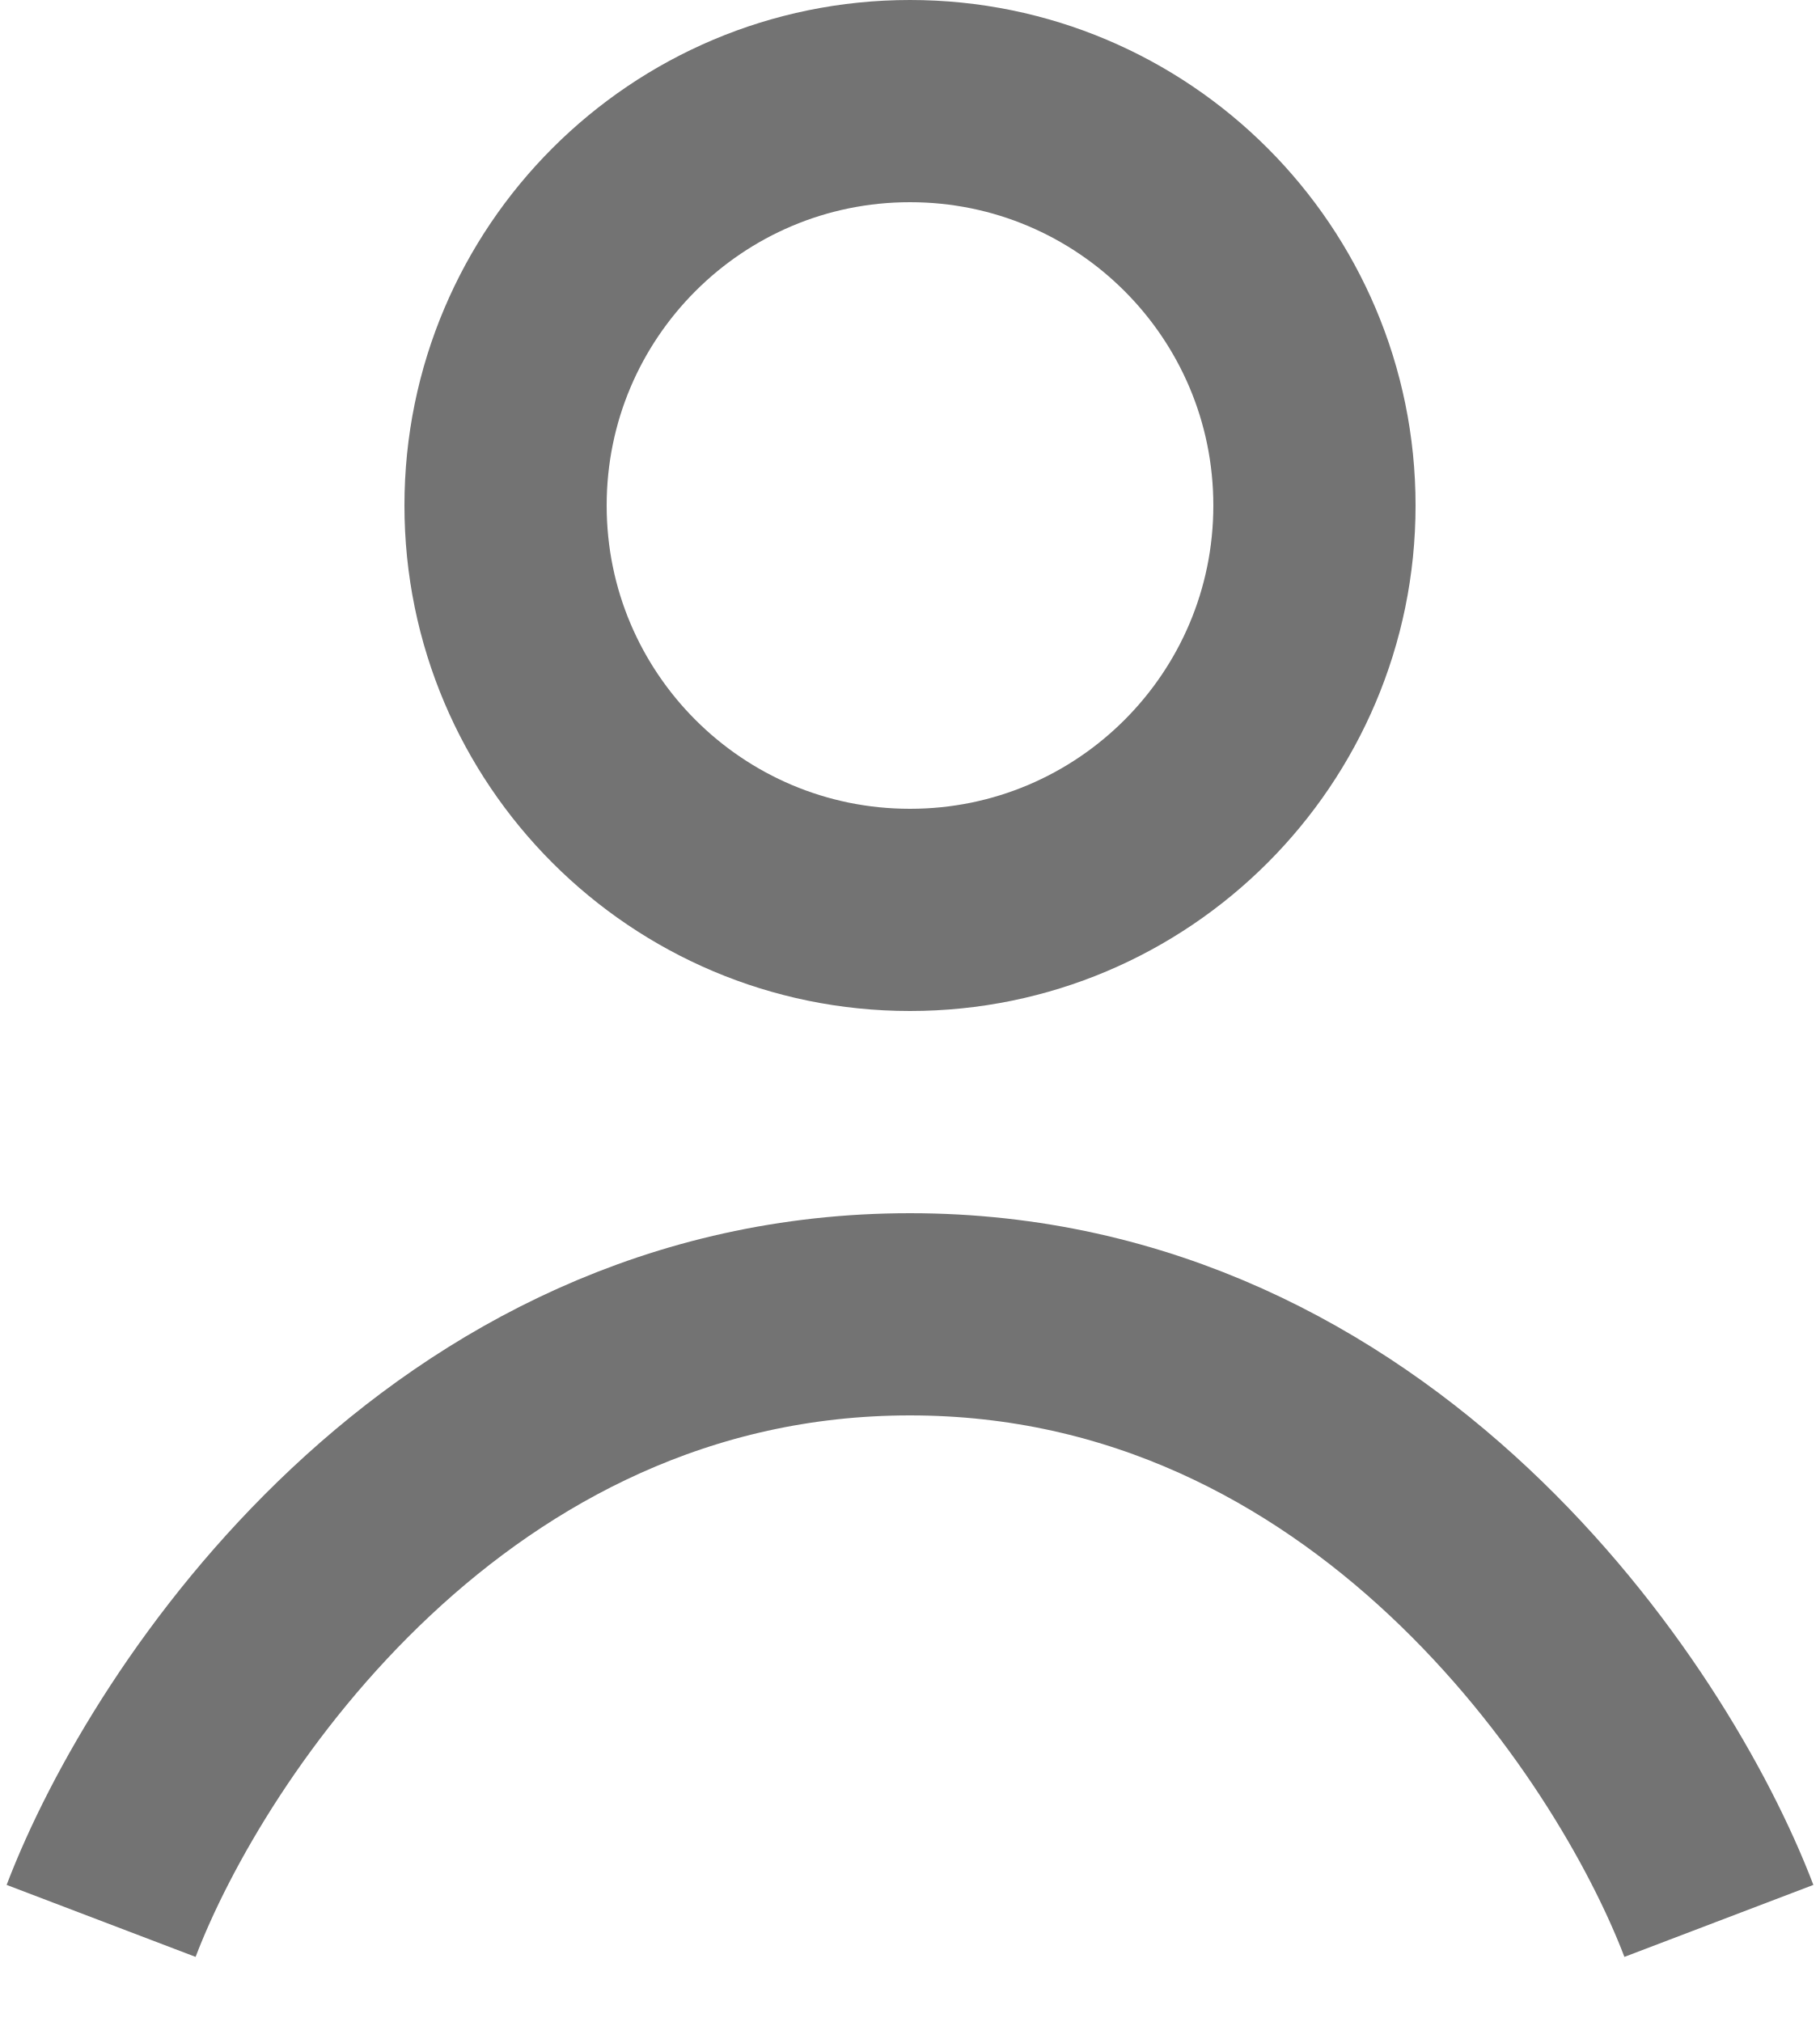
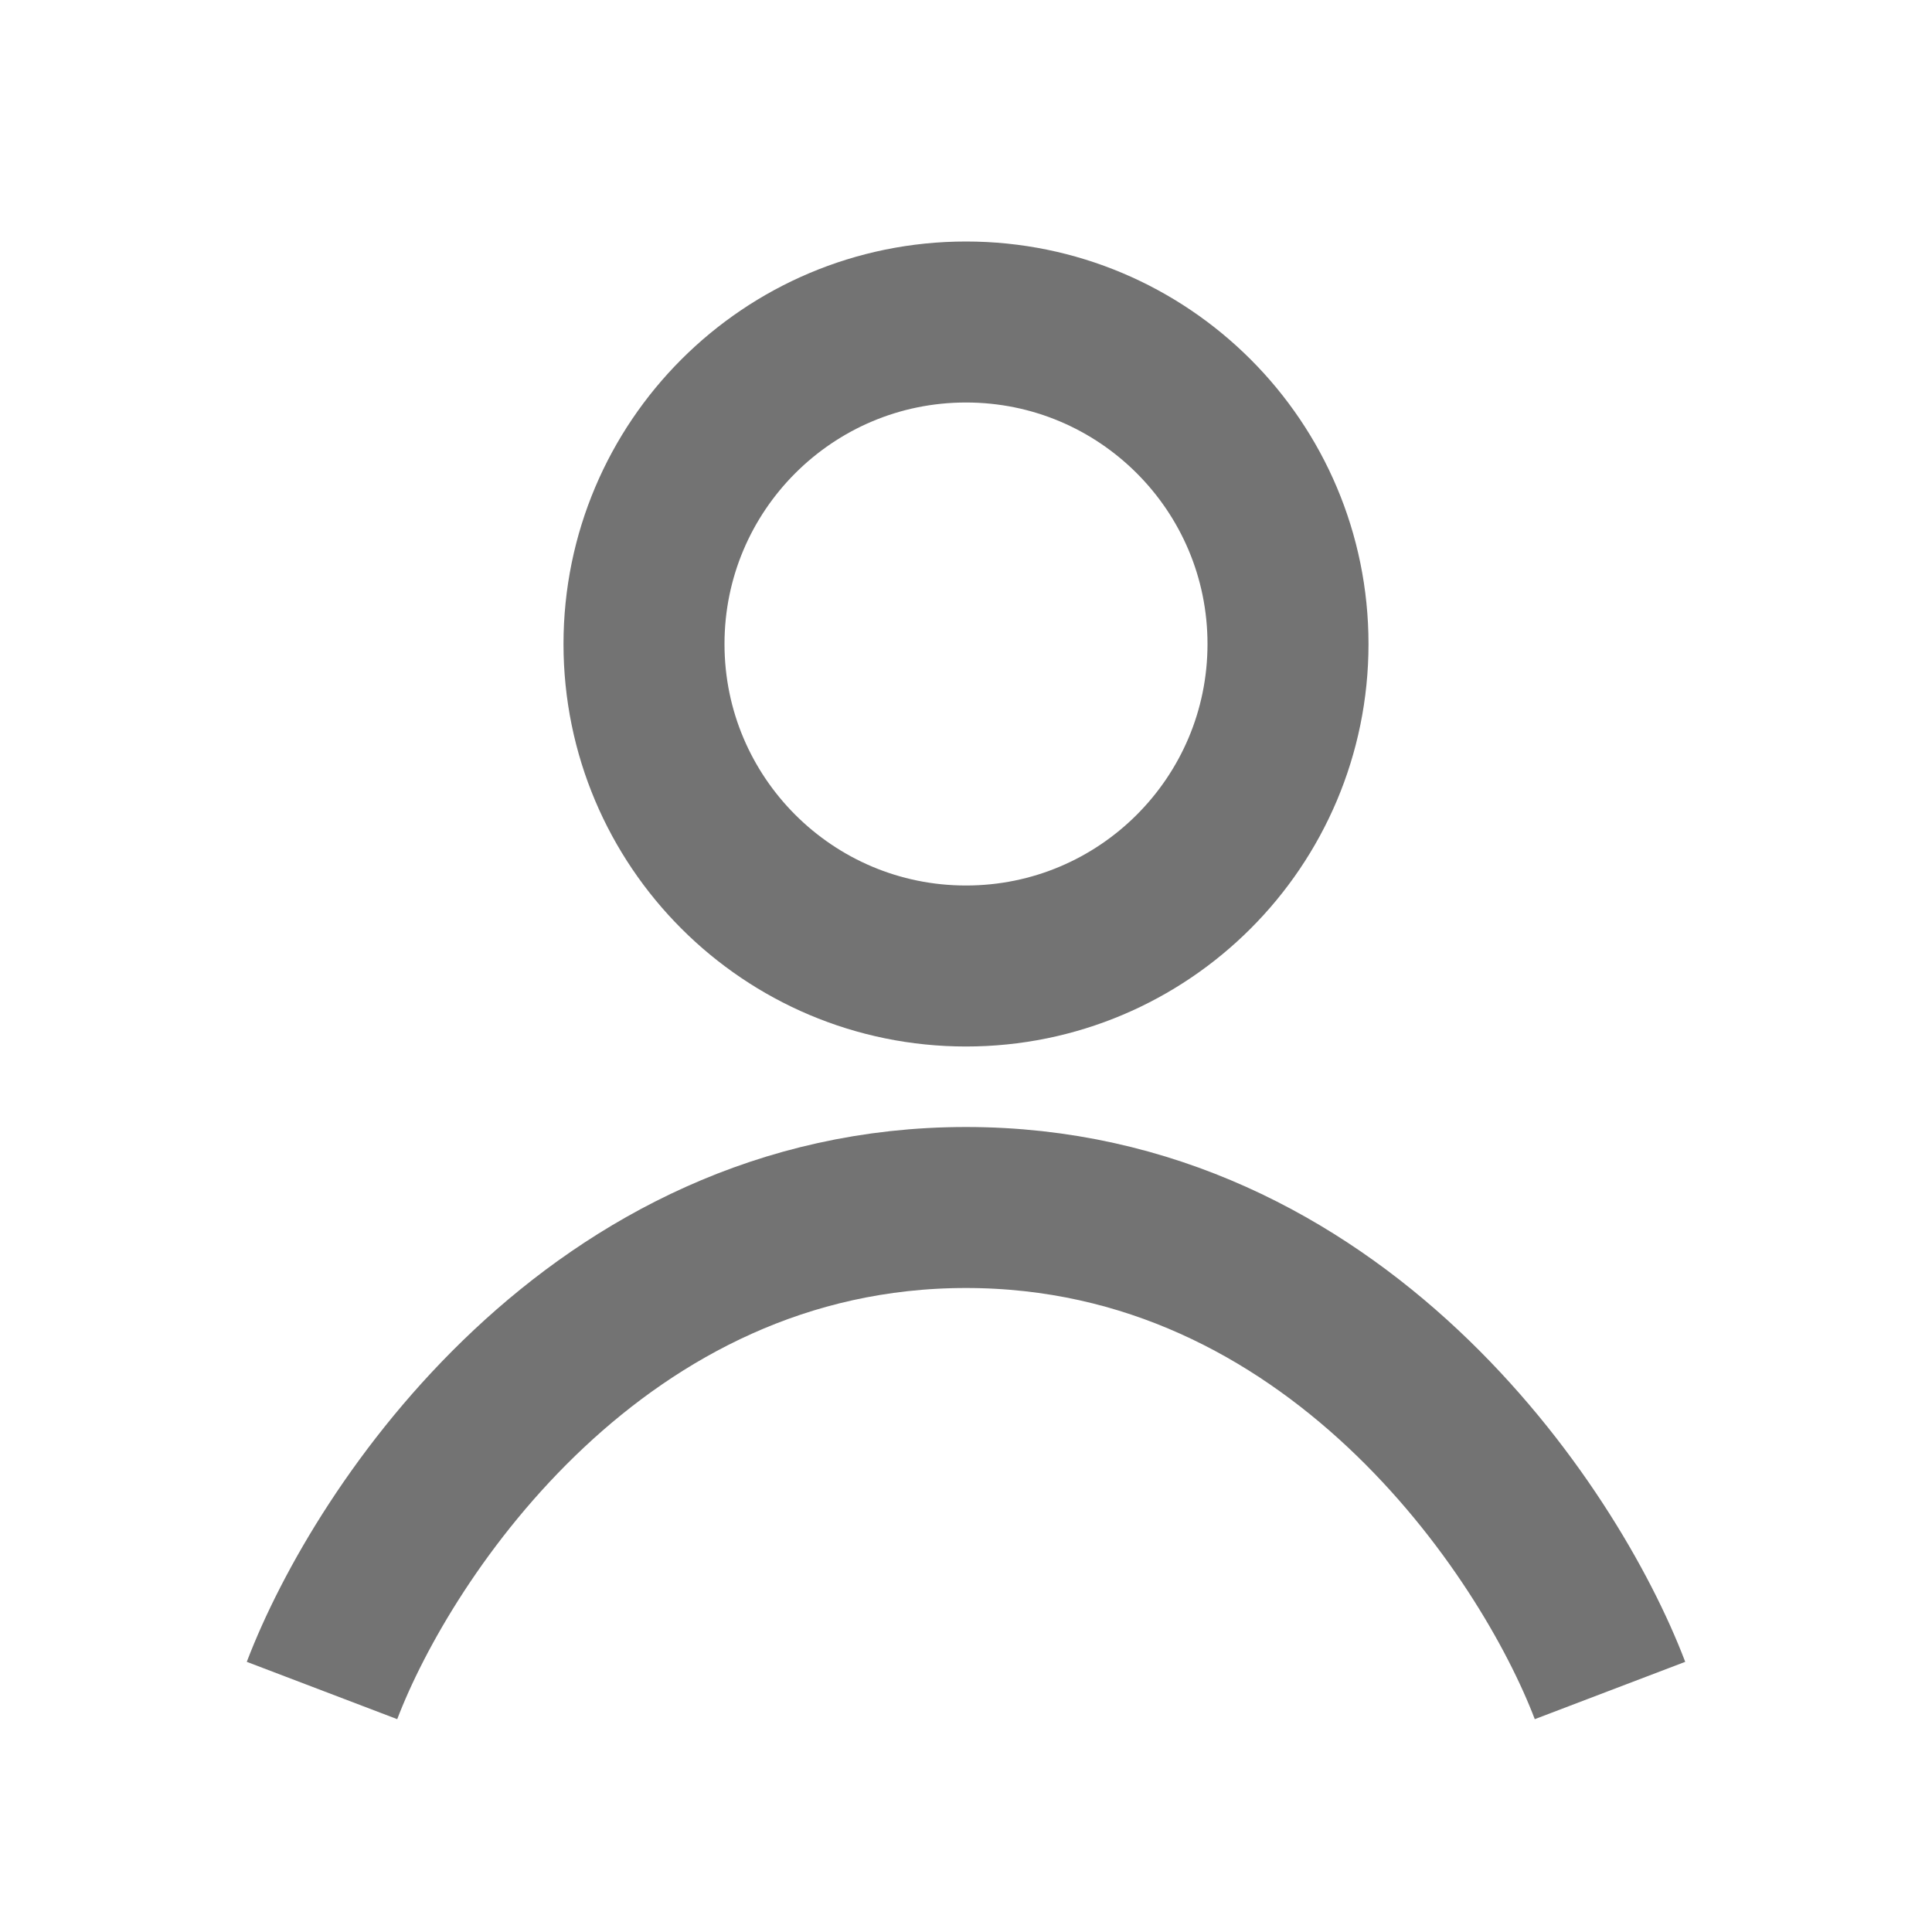
- <svg xmlns="http://www.w3.org/2000/svg" width="18" height="20" viewBox="0 0 18 20" fill="none">
-   <path d="M1 19C1.762 17 4.429 13 9 13C13.571 13 16.238 17 17 19" stroke="#737373" stroke-width="2" />
-   <path d="M13 5C13 7.209 11.209 9 9 9C6.791 9 5 7.209 5 5C5 2.791 6.791 1 9 1C11.209 1 13 2.791 13 5Z" stroke="#737373" stroke-width="2" />
+ <svg xmlns="http://www.w3.org/2000/svg" width="24" height="24" viewBox="0 0 24 24" fill="none">
+   <path d="M4 21C4.762 19 7.429 15 12 15C16.571 15 19.238 19 20 21" stroke="#737373" stroke-width="2" />
+   <path d="M16 8C16 10.209 14.209 12 12 12C9.791 12 8 10.209 8 8C8 5.791 9.791 4 12 4C14.209 4 16 5.791 16 8Z" stroke="#737373" stroke-width="2" />
</svg>
